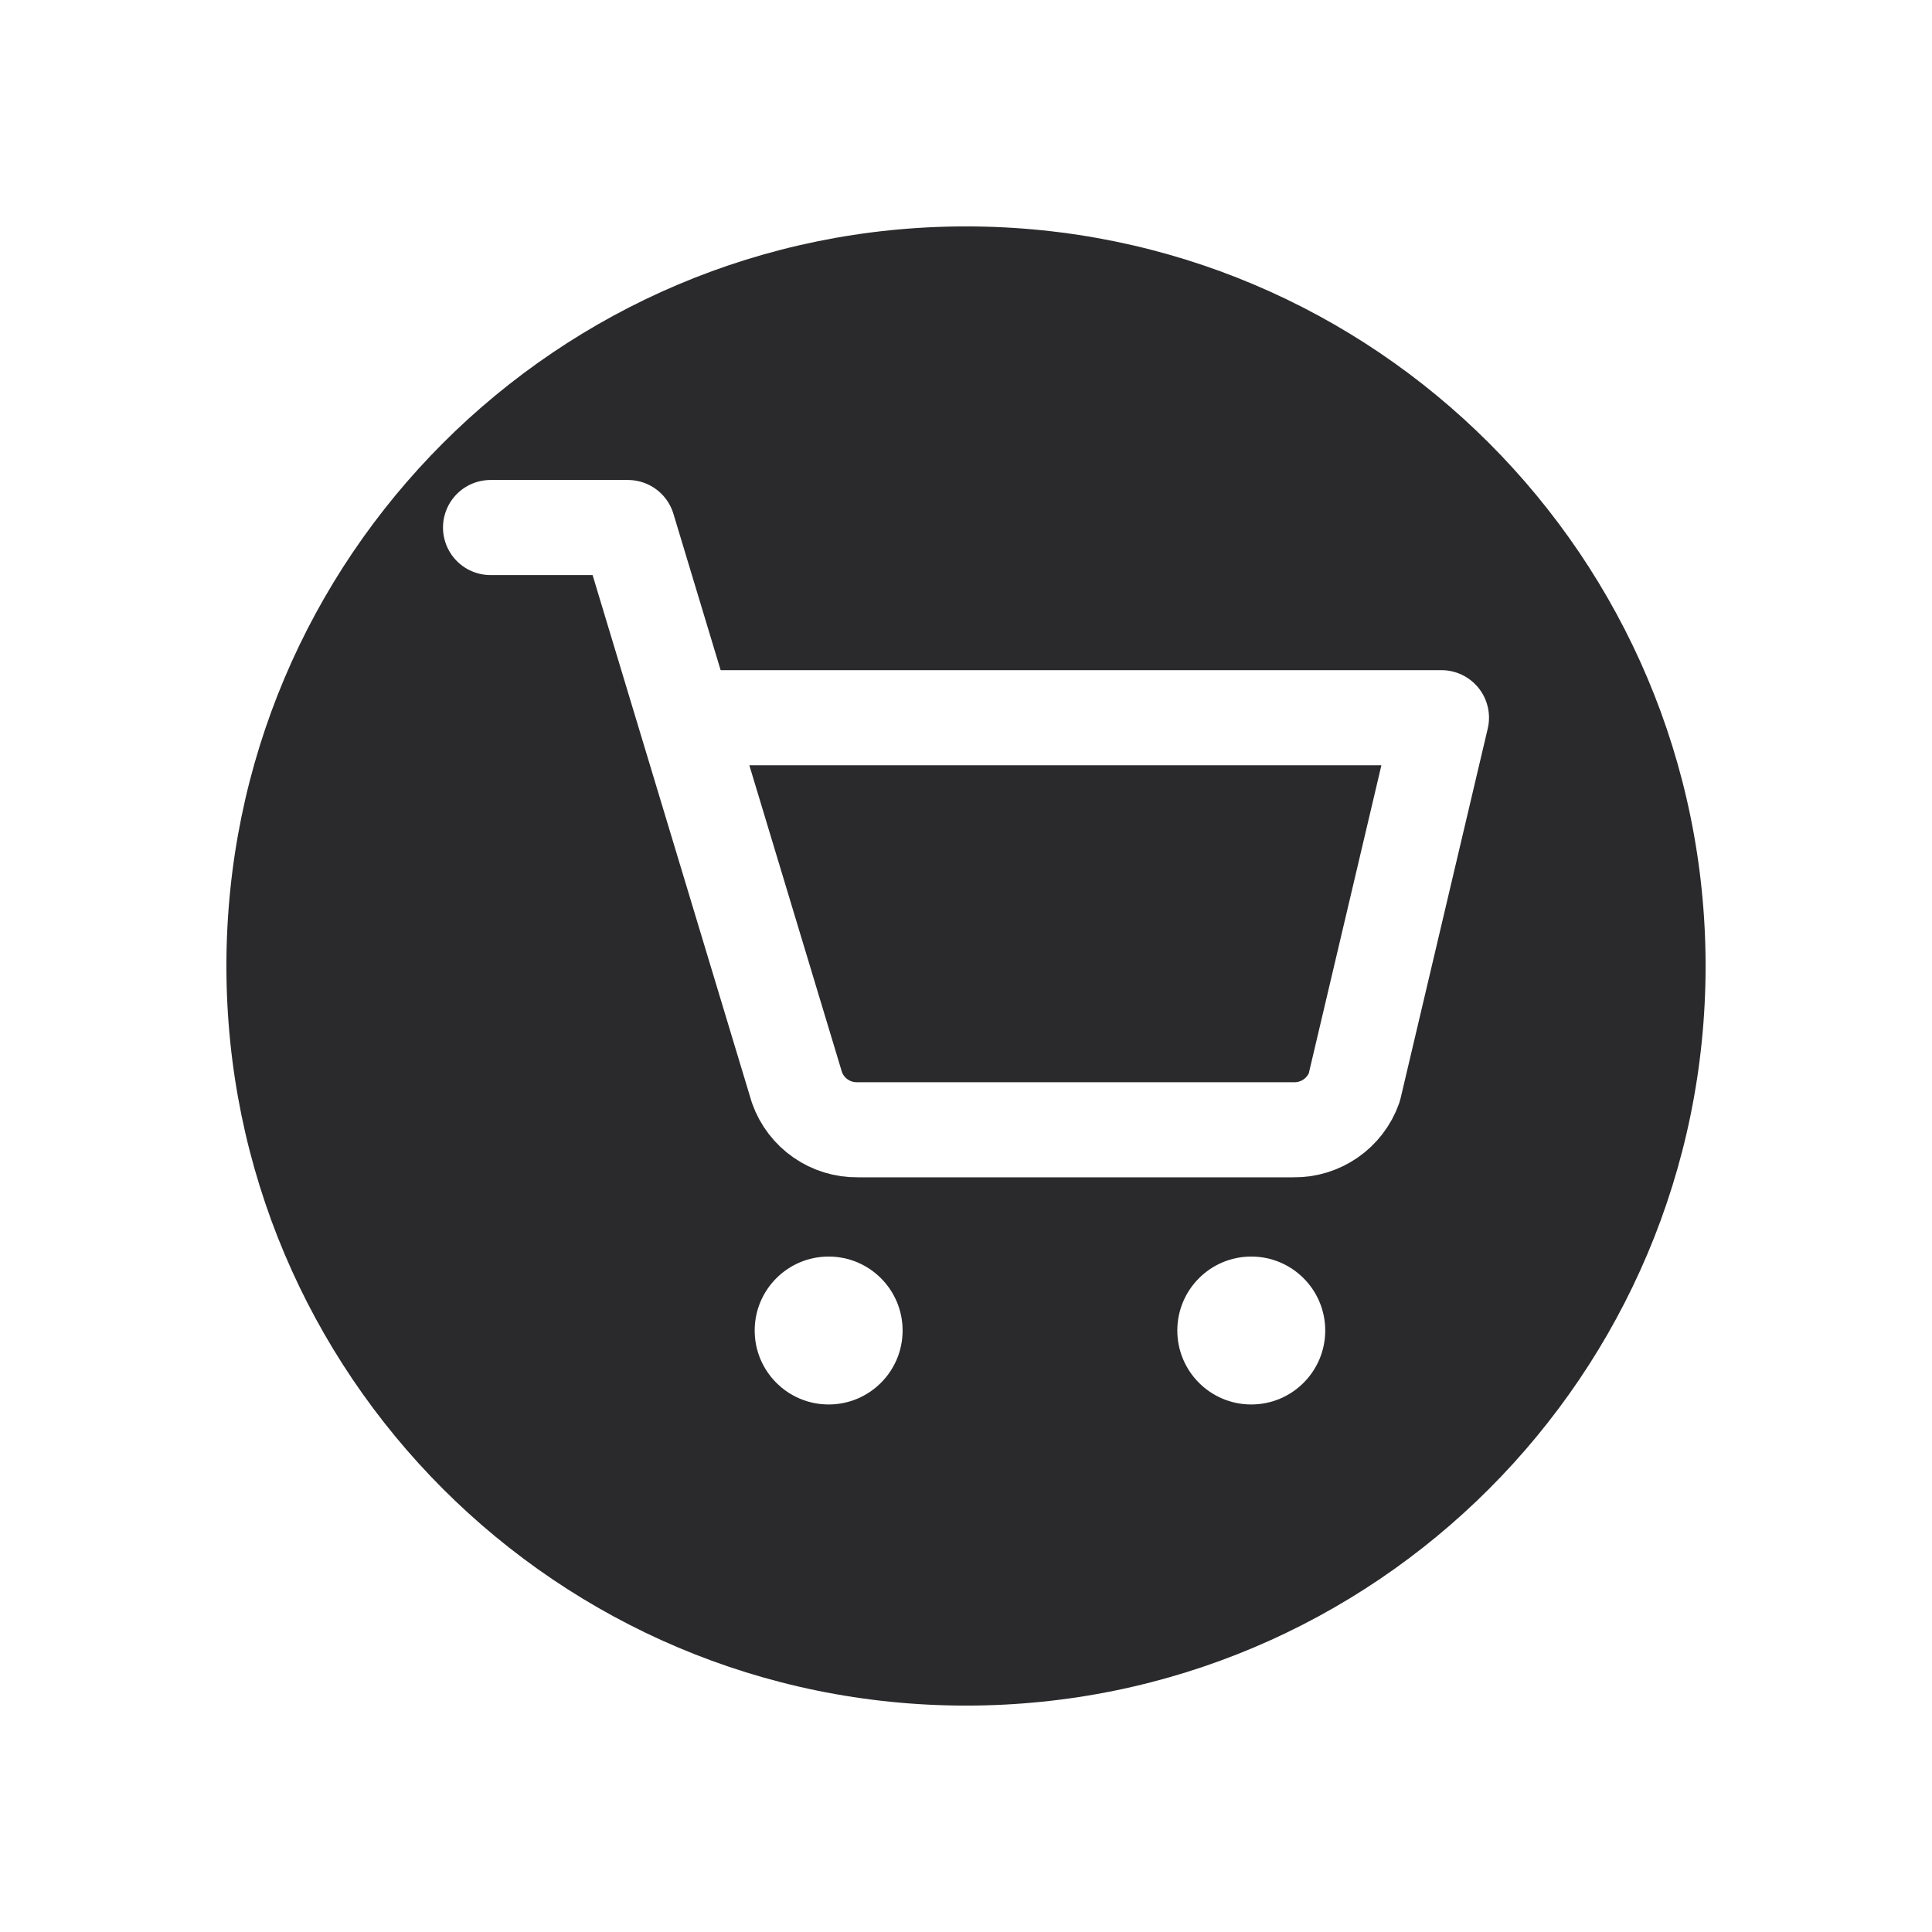
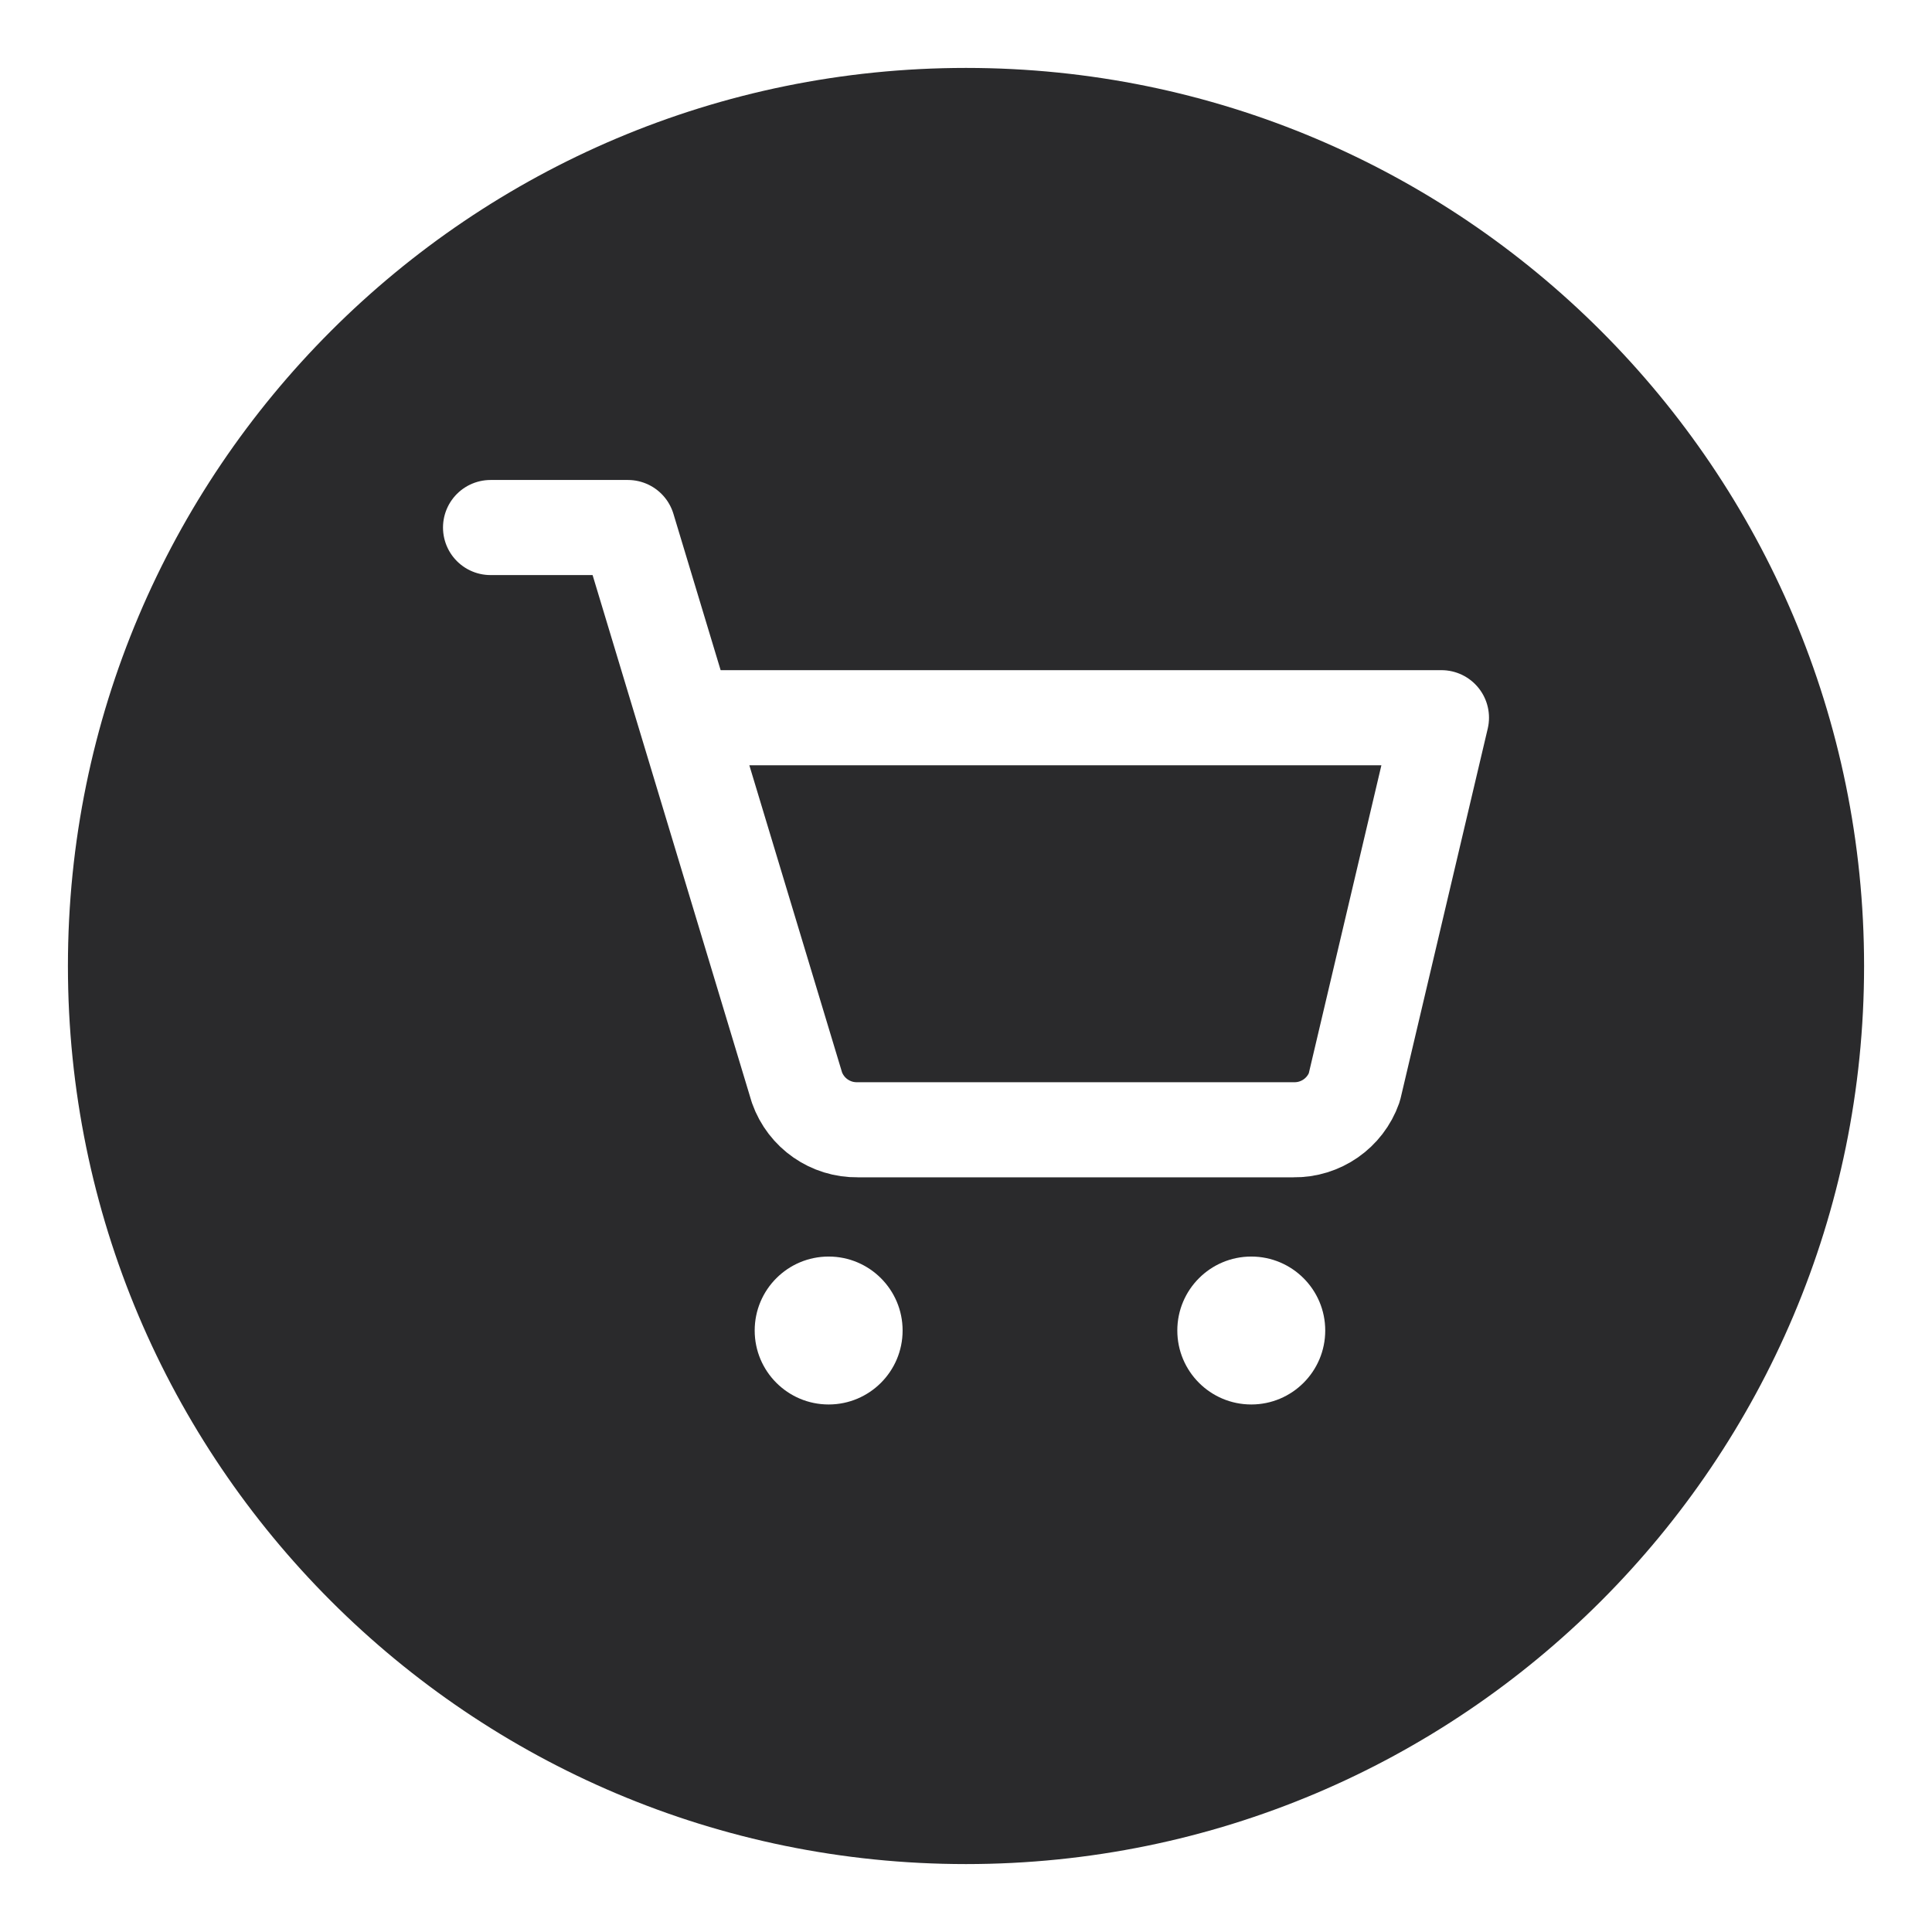
<svg xmlns="http://www.w3.org/2000/svg" viewBox="0 0 512 512">
  <rect width="512" height="512" fill="white" />
-   <circle cx="256" cy="256" r="196" fill="#2A2A2C" />
+   <circle cx="256" cy="256" r="238" fill="#2A2A2C" />
  <g transform="translate(256,256) scale(0.70) translate(-244,-262)">
    <path d="M64 96 H116 L180 308 A24 24 0 0 0 203 324 H368 A24 24 0 0 0 391 308 L424 168 H144" stroke="white" stroke-width="36" stroke-linecap="round" stroke-linejoin="round" fill="none" />
    <circle cx="192" cy="400" r="28" fill="white" />
    <circle cx="352" cy="400" r="28" fill="white" />
  </g>
</svg>
